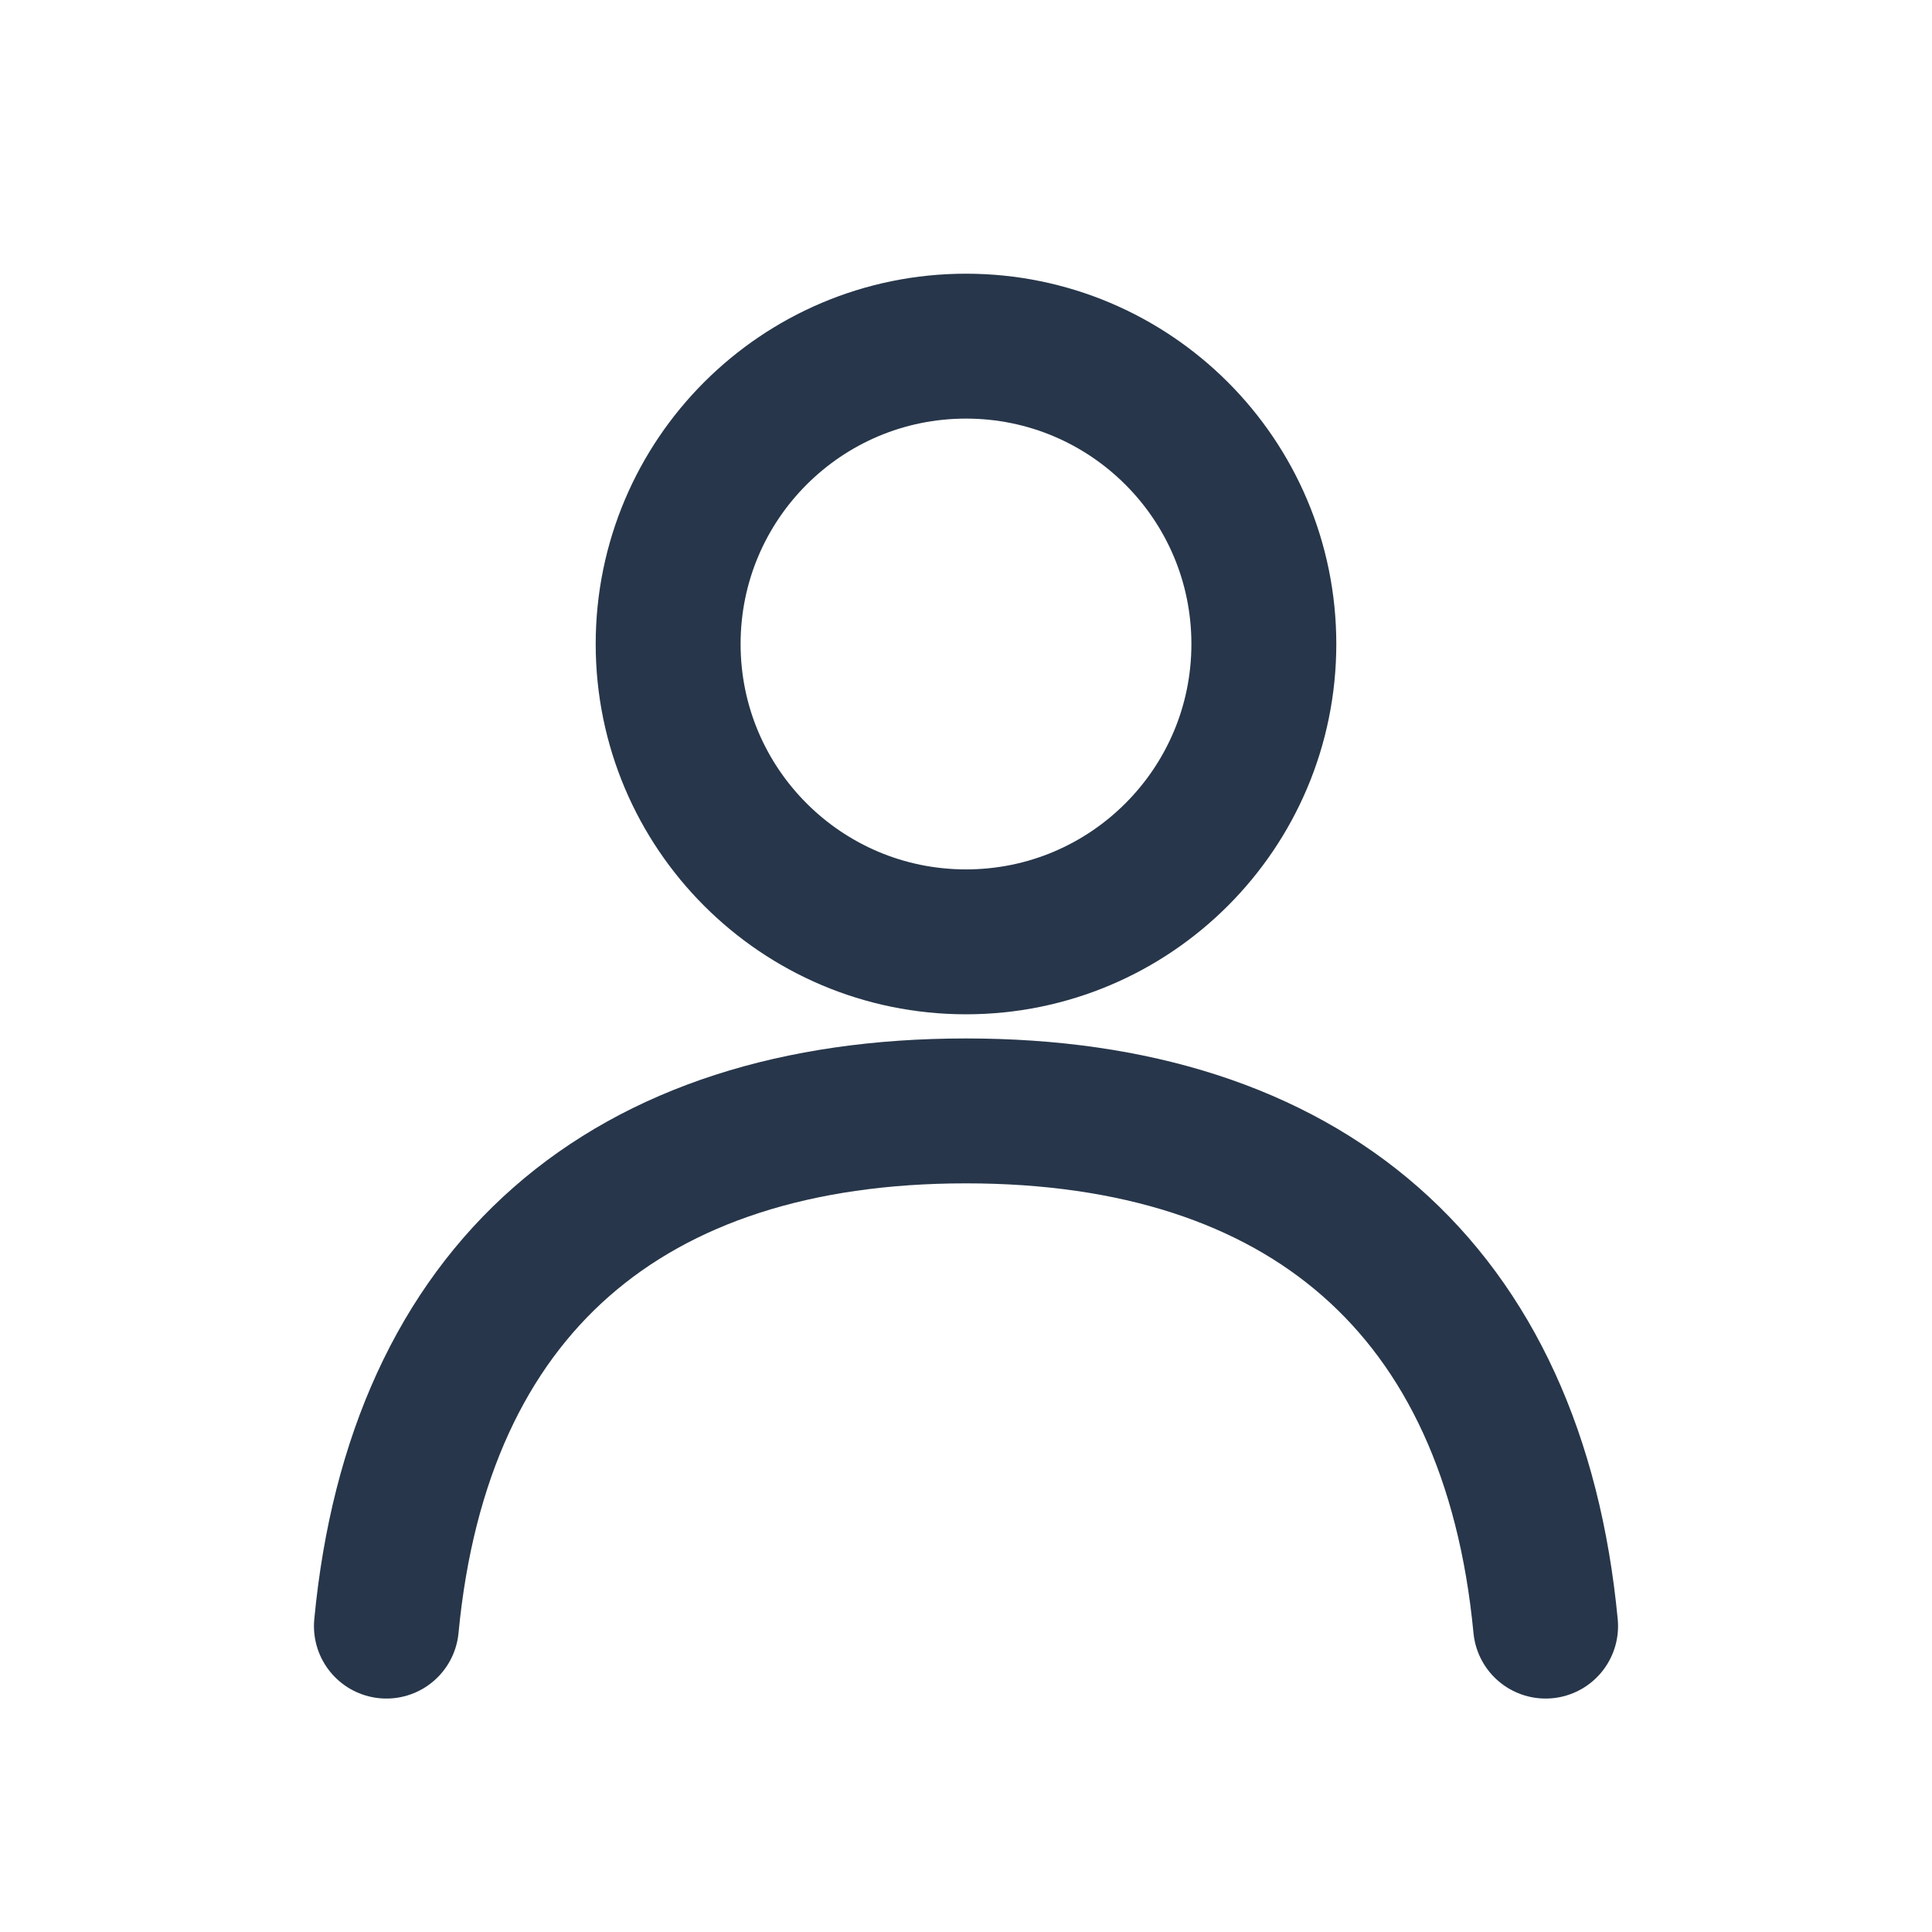
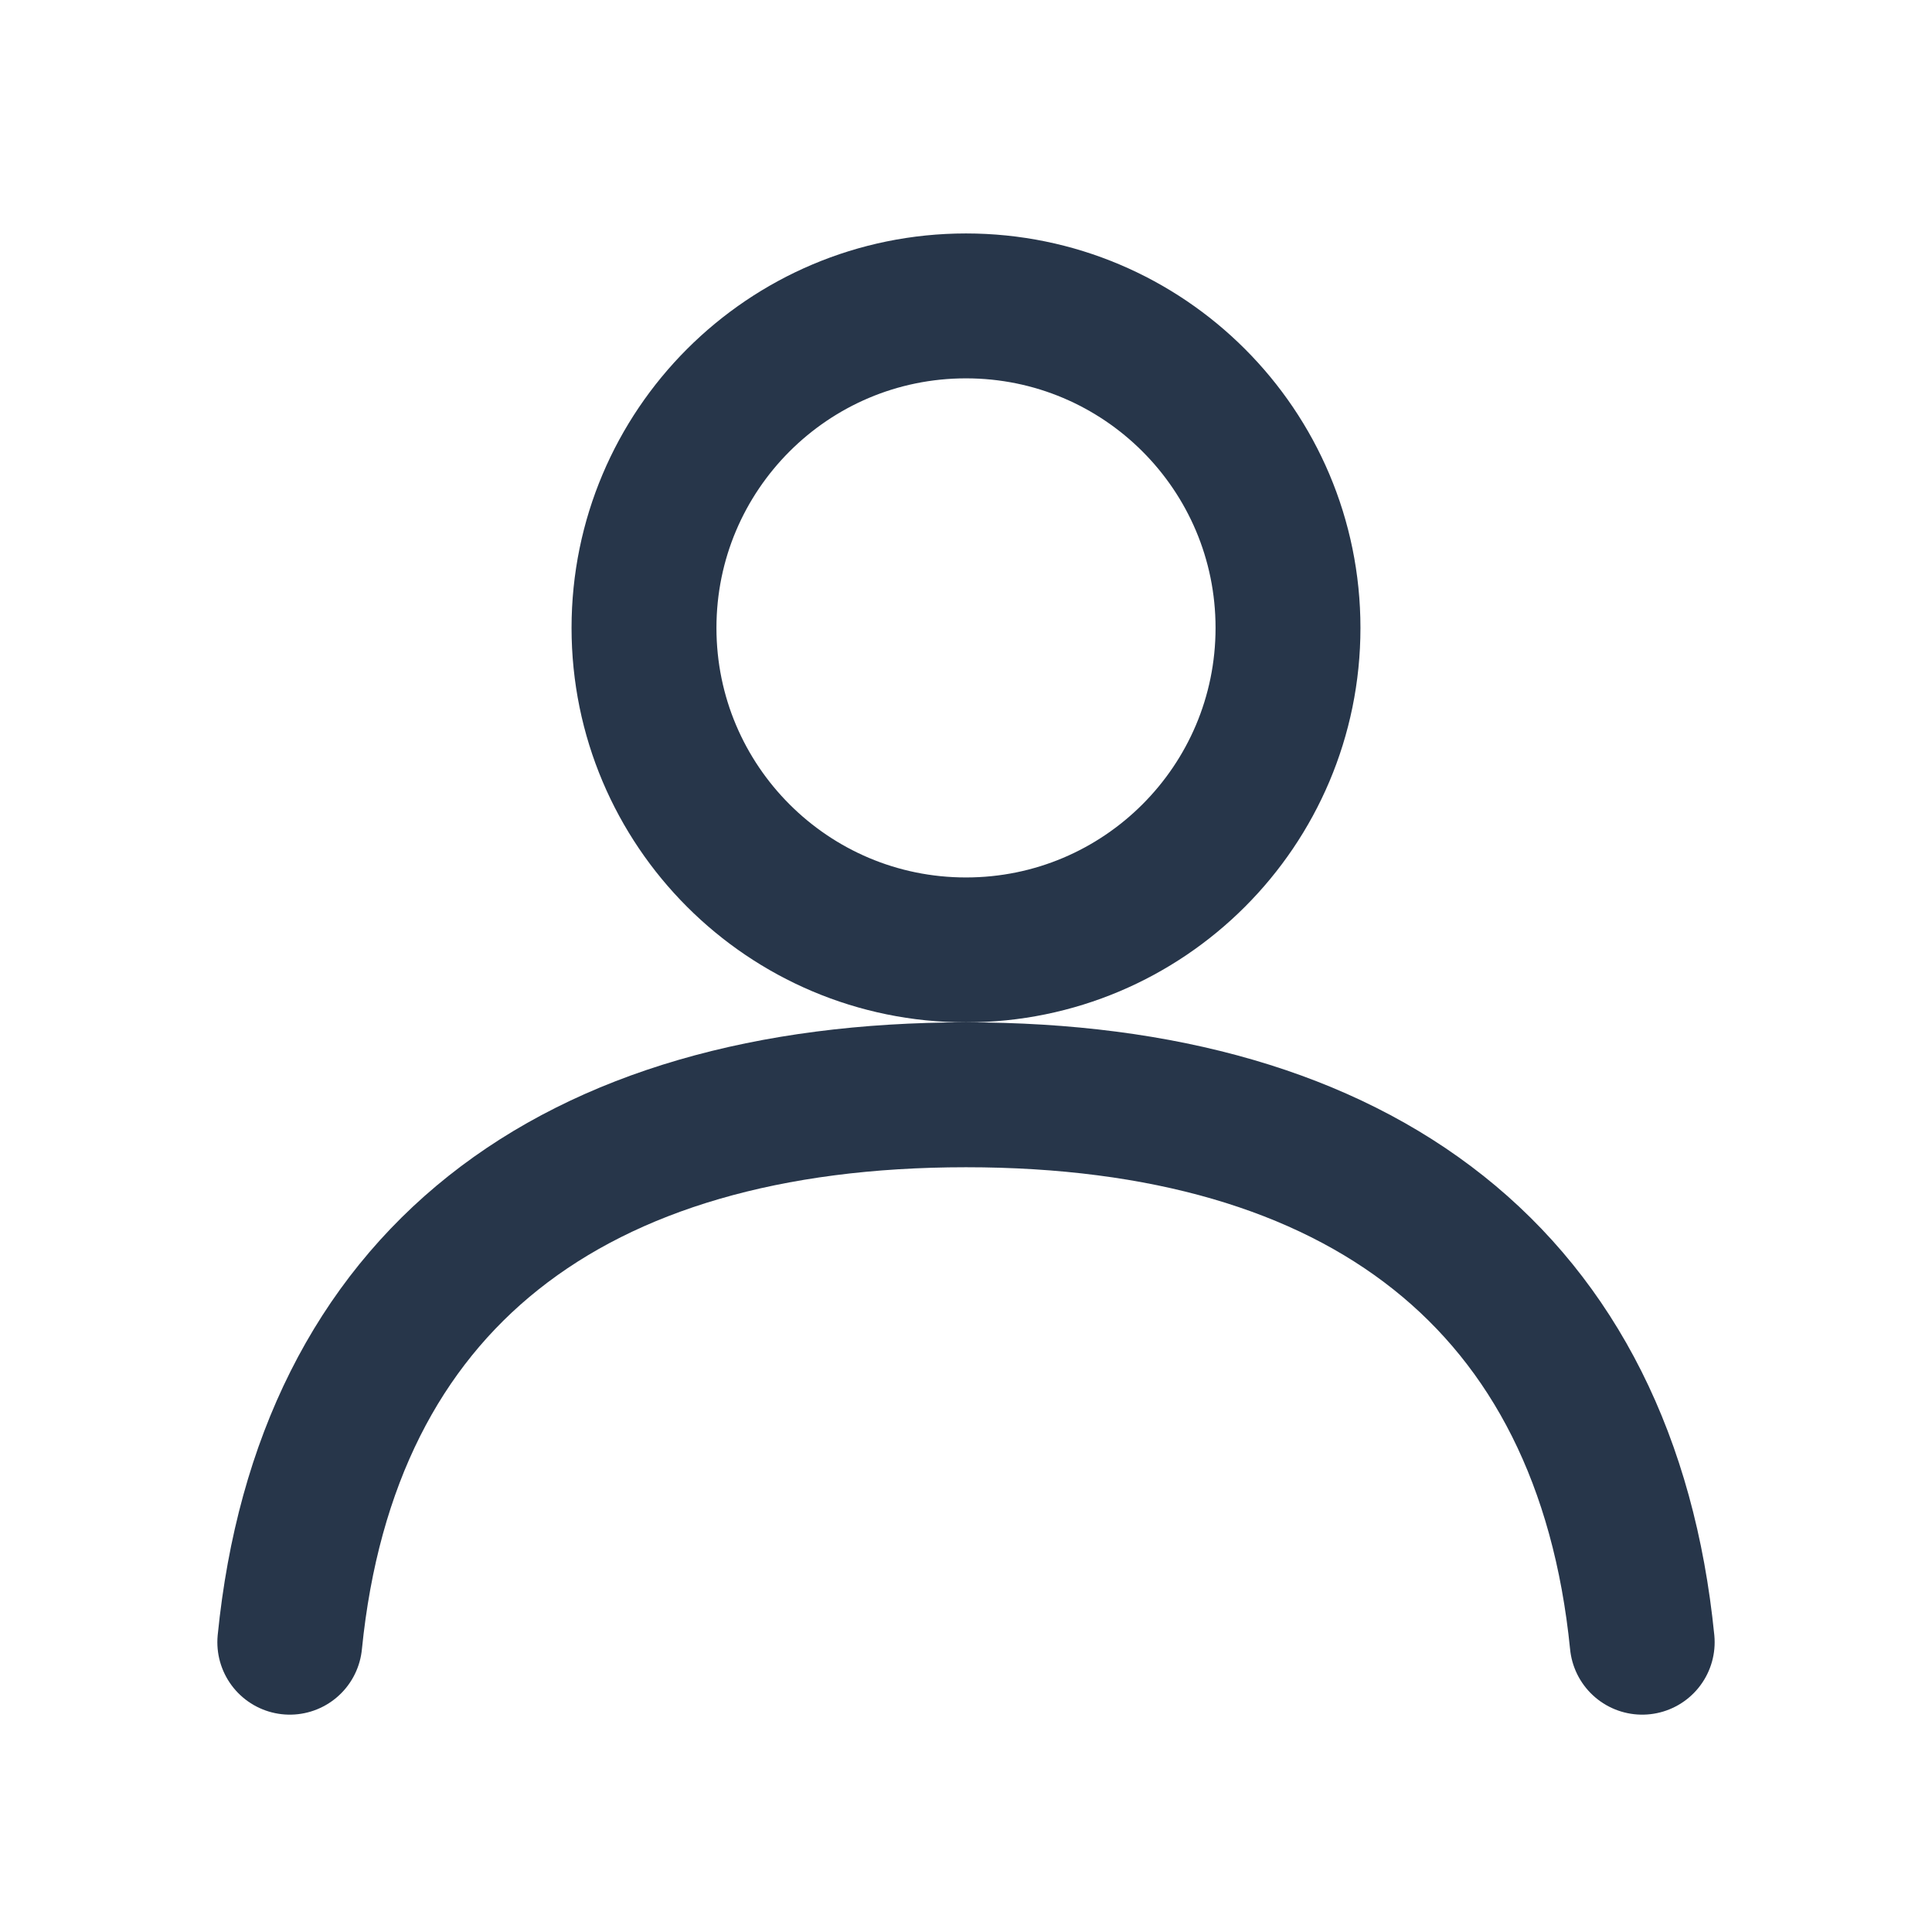
<svg xmlns="http://www.w3.org/2000/svg" width="24" height="24" viewBox="0 0 24 24" fill="none" stroke="#27364a" stroke-width="1.8" stroke-linecap="round" stroke-linejoin="round">
-   <circle cx="12" cy="8" r="3.7" />
-   <path d="M4.8 20.2c.4-4.2 3-6.4 7.2-6.4s6.8 2.2 7.2 6.4" />
+   <circle cx="12" cy="7.8" r="4" />
+   <path d="M3.6 20.4c.45-4.5 3.5-6.8 8.4-6.8s7.95 2.3 8.4 6.8" />
</svg>
